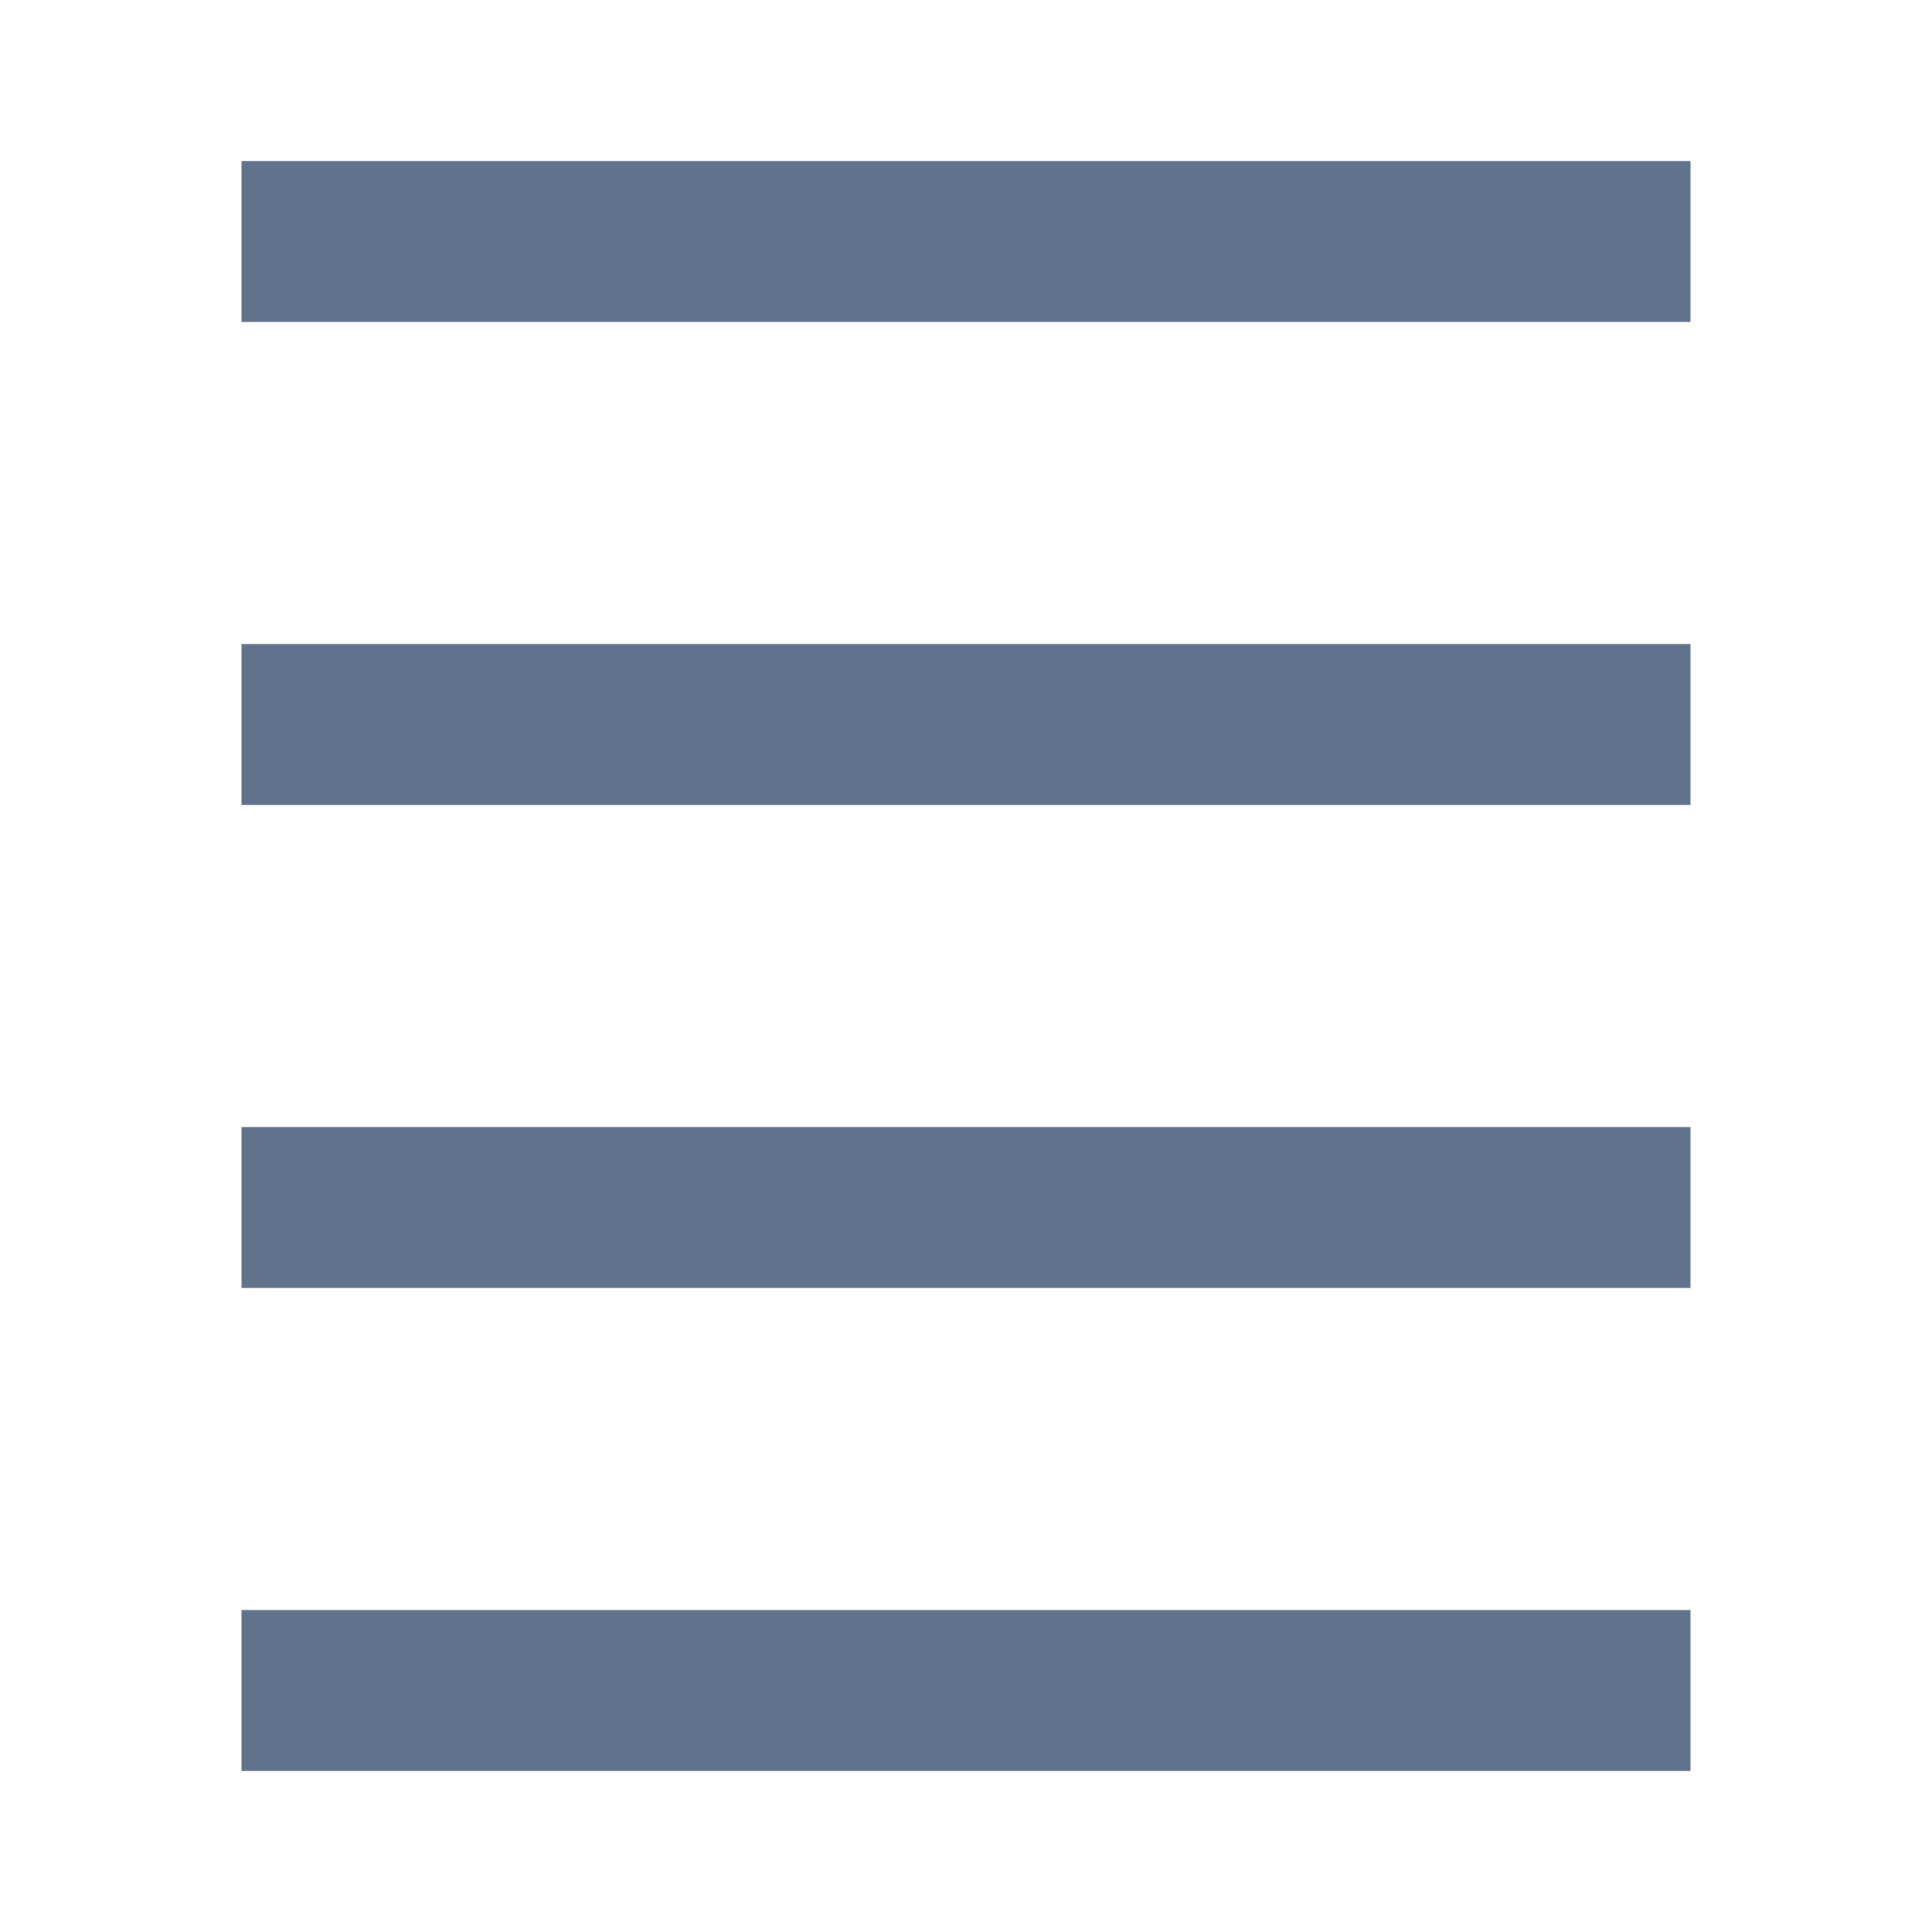
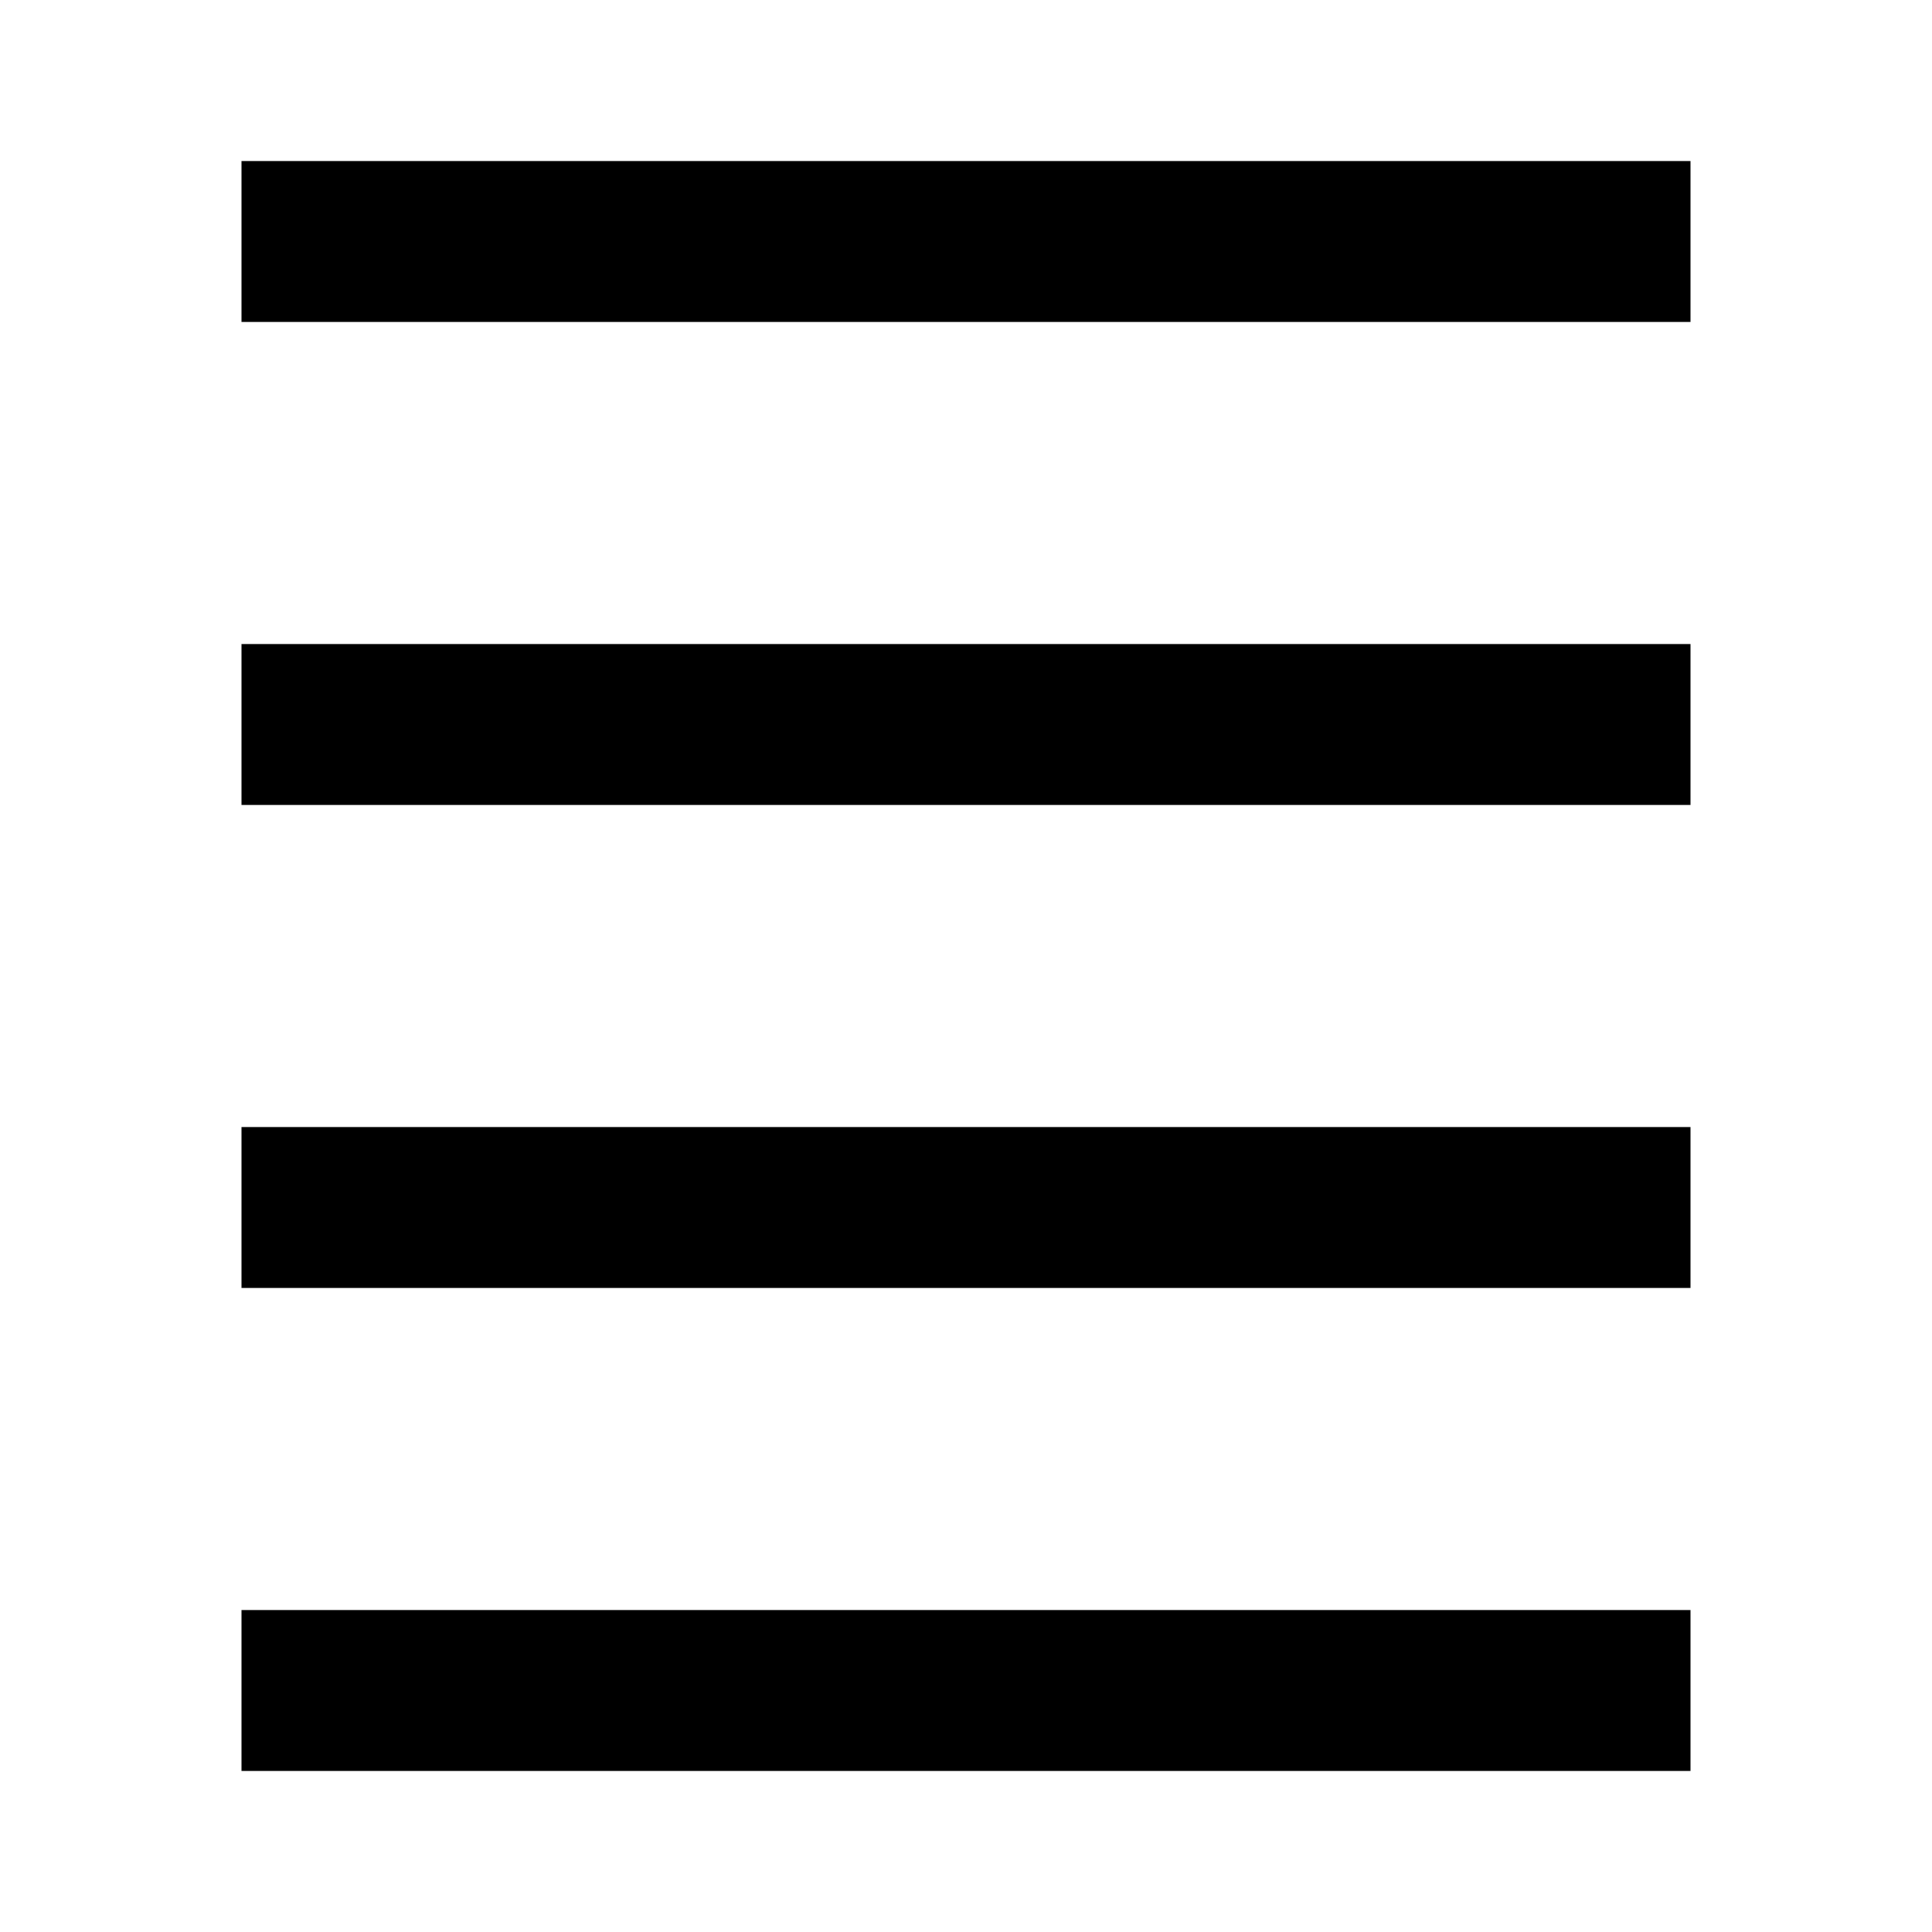
- <svg xmlns="http://www.w3.org/2000/svg" height="24px" viewBox="0 -960 960 960" width="24px" fill="#60728c">
+ <svg xmlns="http://www.w3.org/2000/svg" height="24px" viewBox="0 -960 960 960" width="24px" fill="currentColor">
  <path d="M120-80v-80h720v80H120Zm0-240v-80h720v80H120Zm0-240v-80h720v80H120Zm0-240v-80h720v80H120Z" />
</svg>
